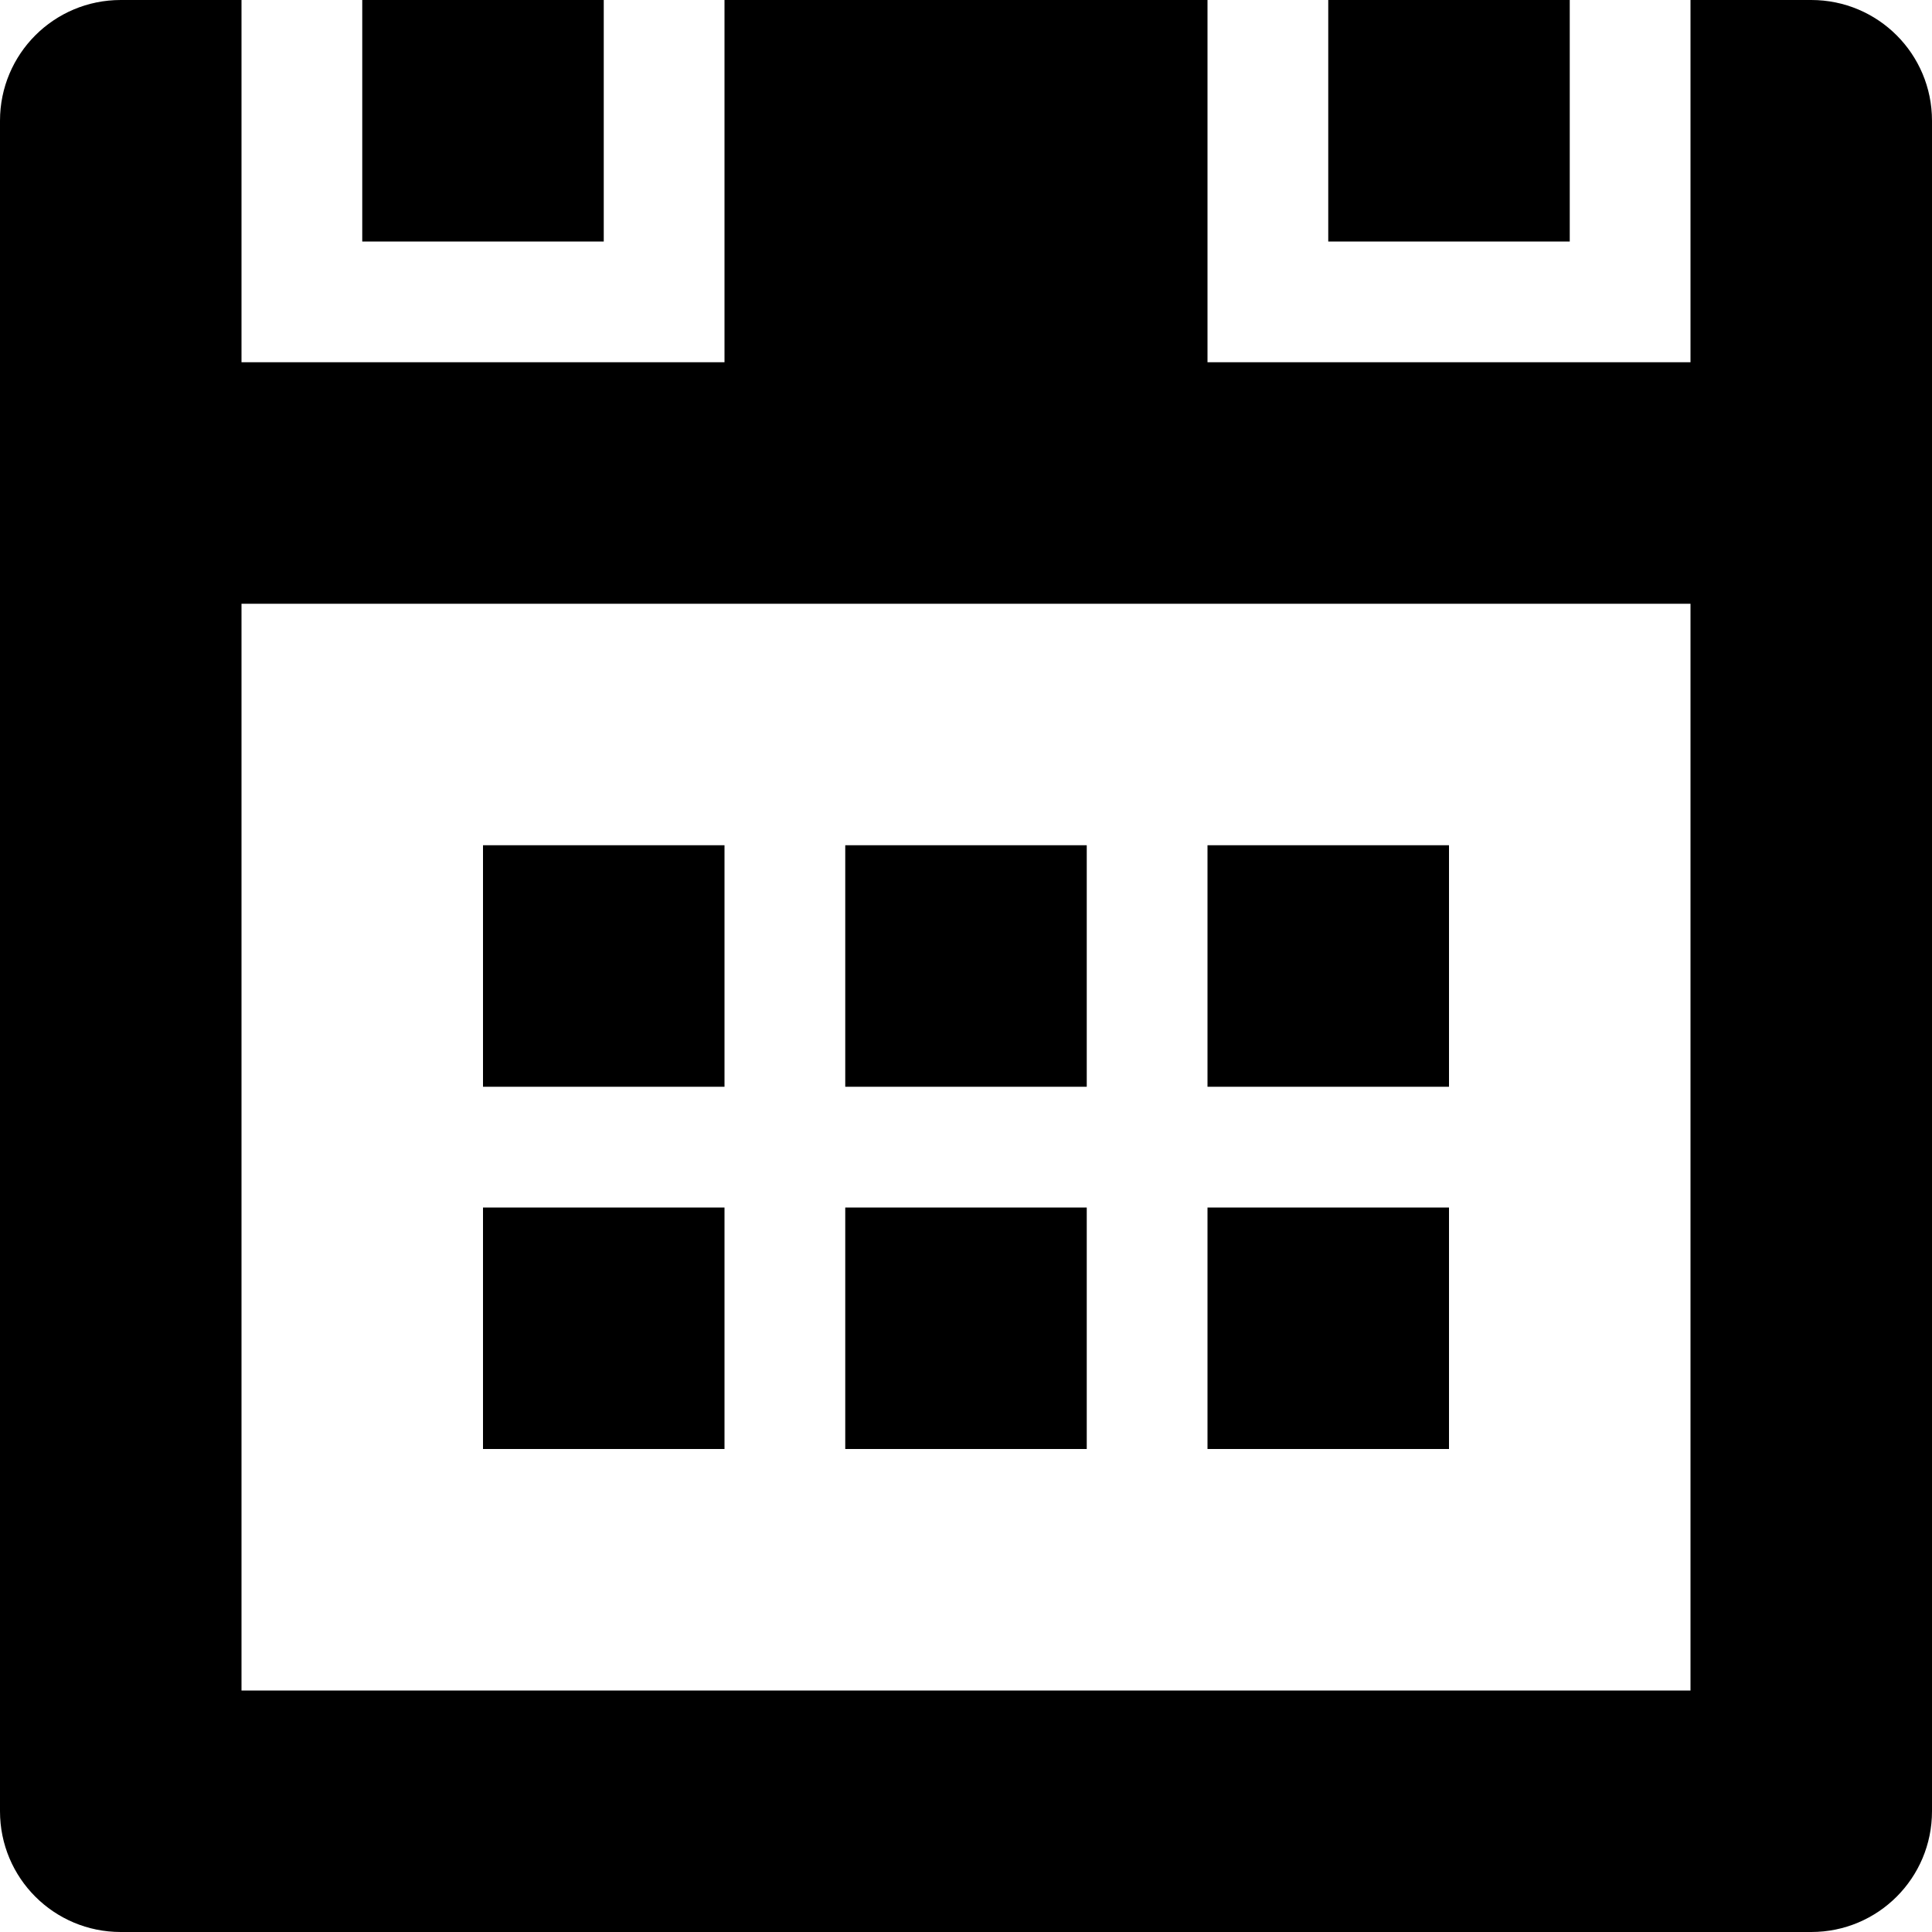
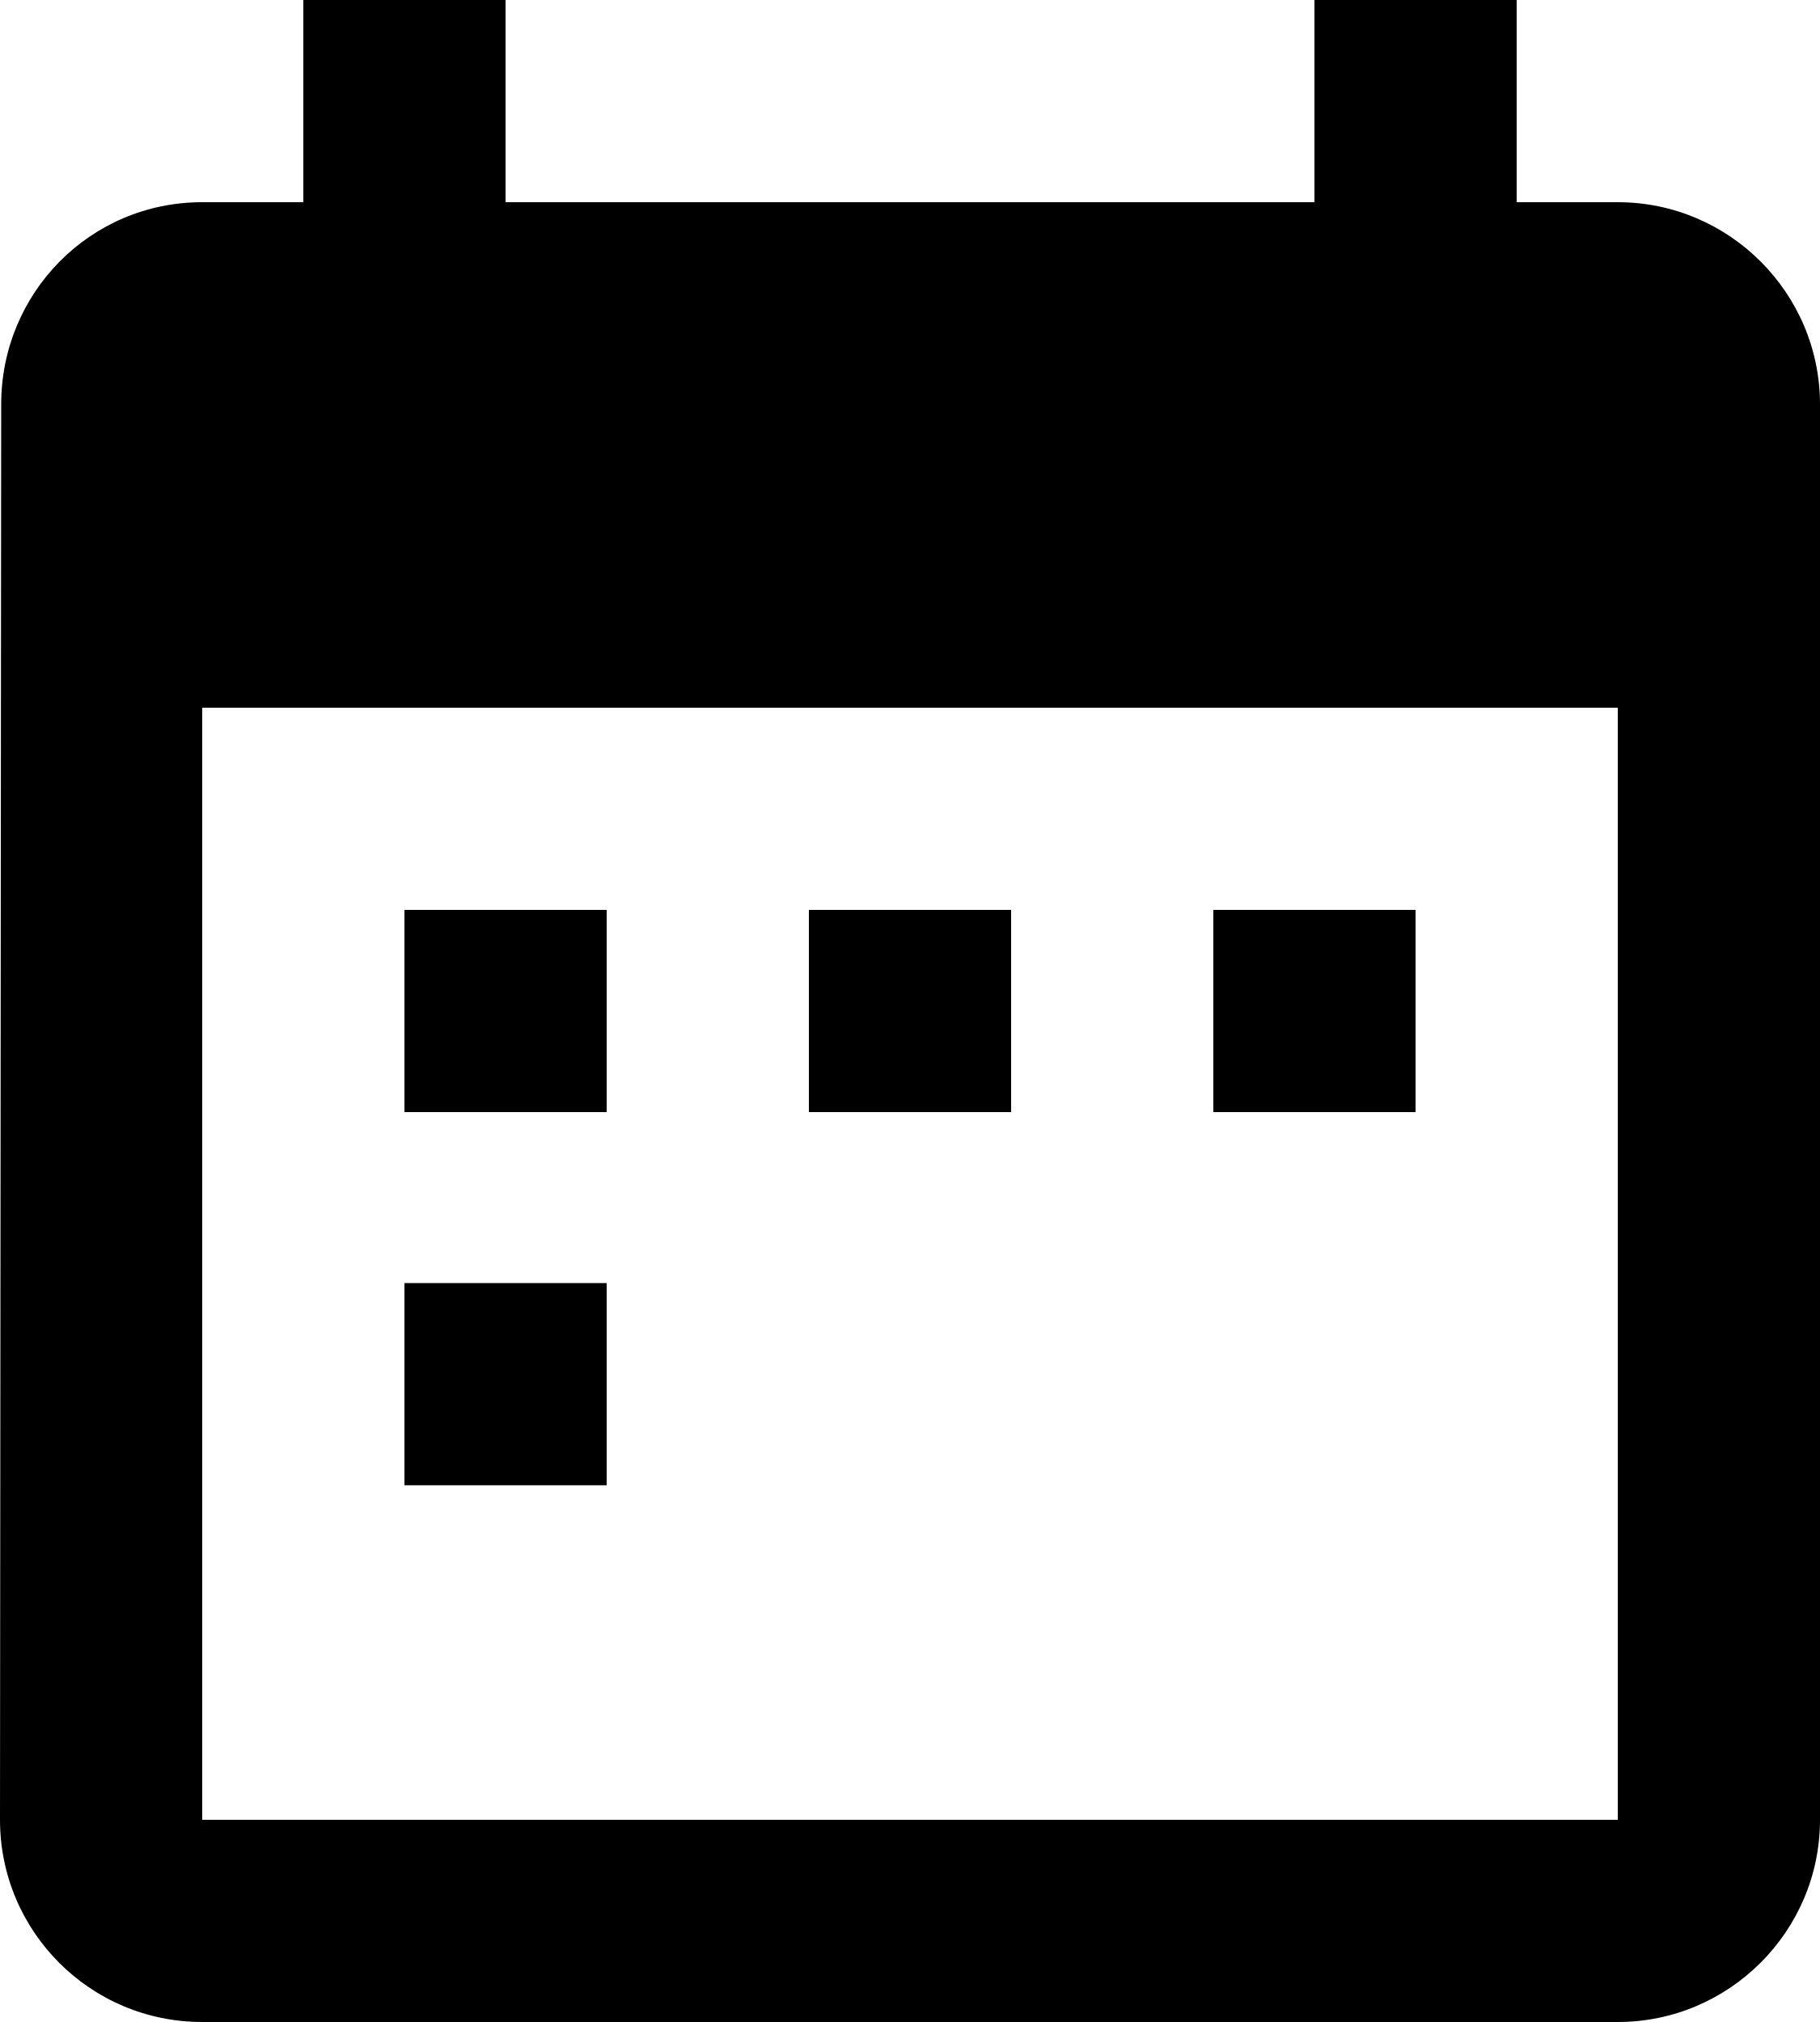
- <svg xmlns="http://www.w3.org/2000/svg" id="calendarLogo" viewBox="-355 141 512 512">
-   <path d="M61 141H-3v64h64V141zM125 141H93v96H-35v-96h-128v96h-128v-96h-32c-17.7 0-32 14.3-32 32v448c0 17.7 14.3 32 32 32h448c17.7 0 32-14.3 32-32V173C157 155.3 142.7 141 125 141zM93 589h-384V301H93V589zM-195 141h-64v64h64V141zM-67 365h-64v64h64V365zM29 365h-64v64h64V365zM-163 461h-64v64h64V461zM-163 365h-64v64h64V365zM-67 461h-64v64h64V461zM29 461h-64v64h64V461z" />
+ <svg xmlns="http://www.w3.org/2000/svg" id="calendarLogo" viewBox="-197 198.1 460.8 512">
+   <path d="M-43.4 428.5h-51.2v51.2h51.2V428.5zM59 428.5H7.8v51.2H59V428.5zM161.4 428.5h-51.2v51.2h51.2V428.5zM212.6 249.3H187v-51.2h-51.2v51.2H-69v-51.2h-51.2v51.2h-25.6c-28.4 0-50.9 23-50.9 51.2l-0.3 358.4c0 28.2 22.8 51.2 51.2 51.2h358.4c28.2 0 51.2-23 51.2-51.2V300.5C263.8 272.3 240.8 249.3 212.6 249.3zM212.6 658.9h-358.4V377.3h358.4V658.9zM-43.4 523h-51.2v51.2h51.2V523z" />
</svg>
